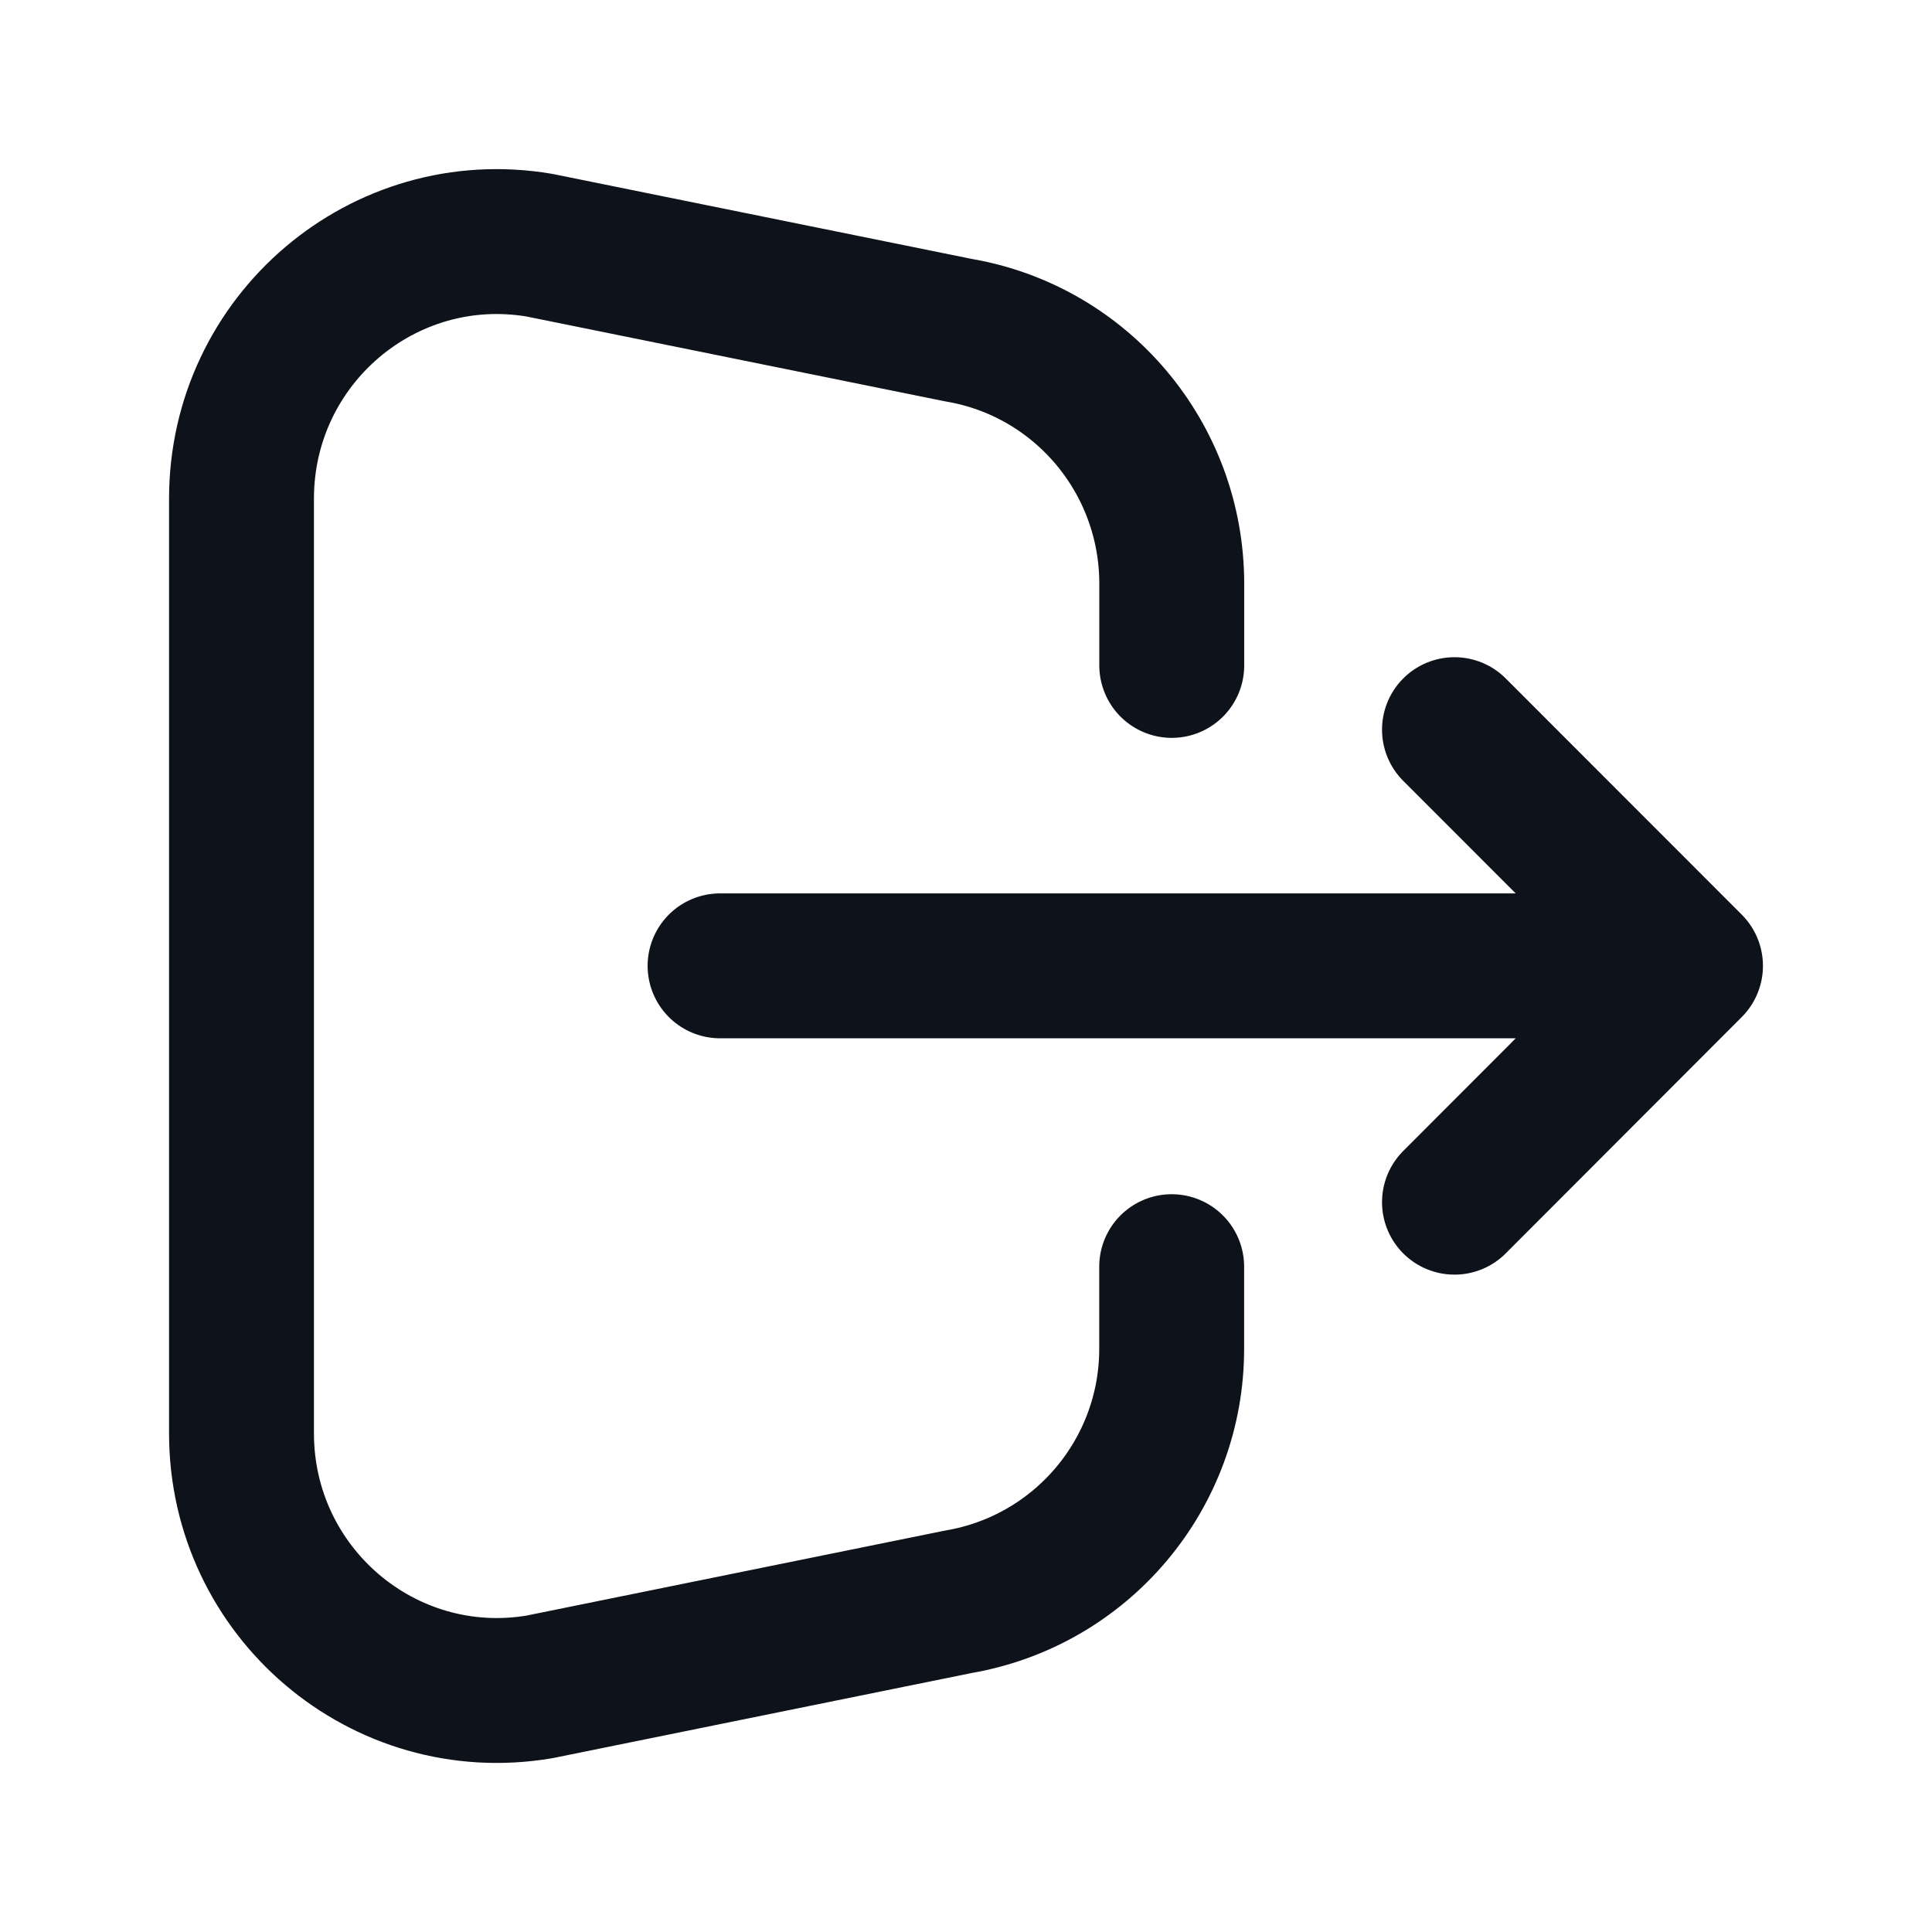
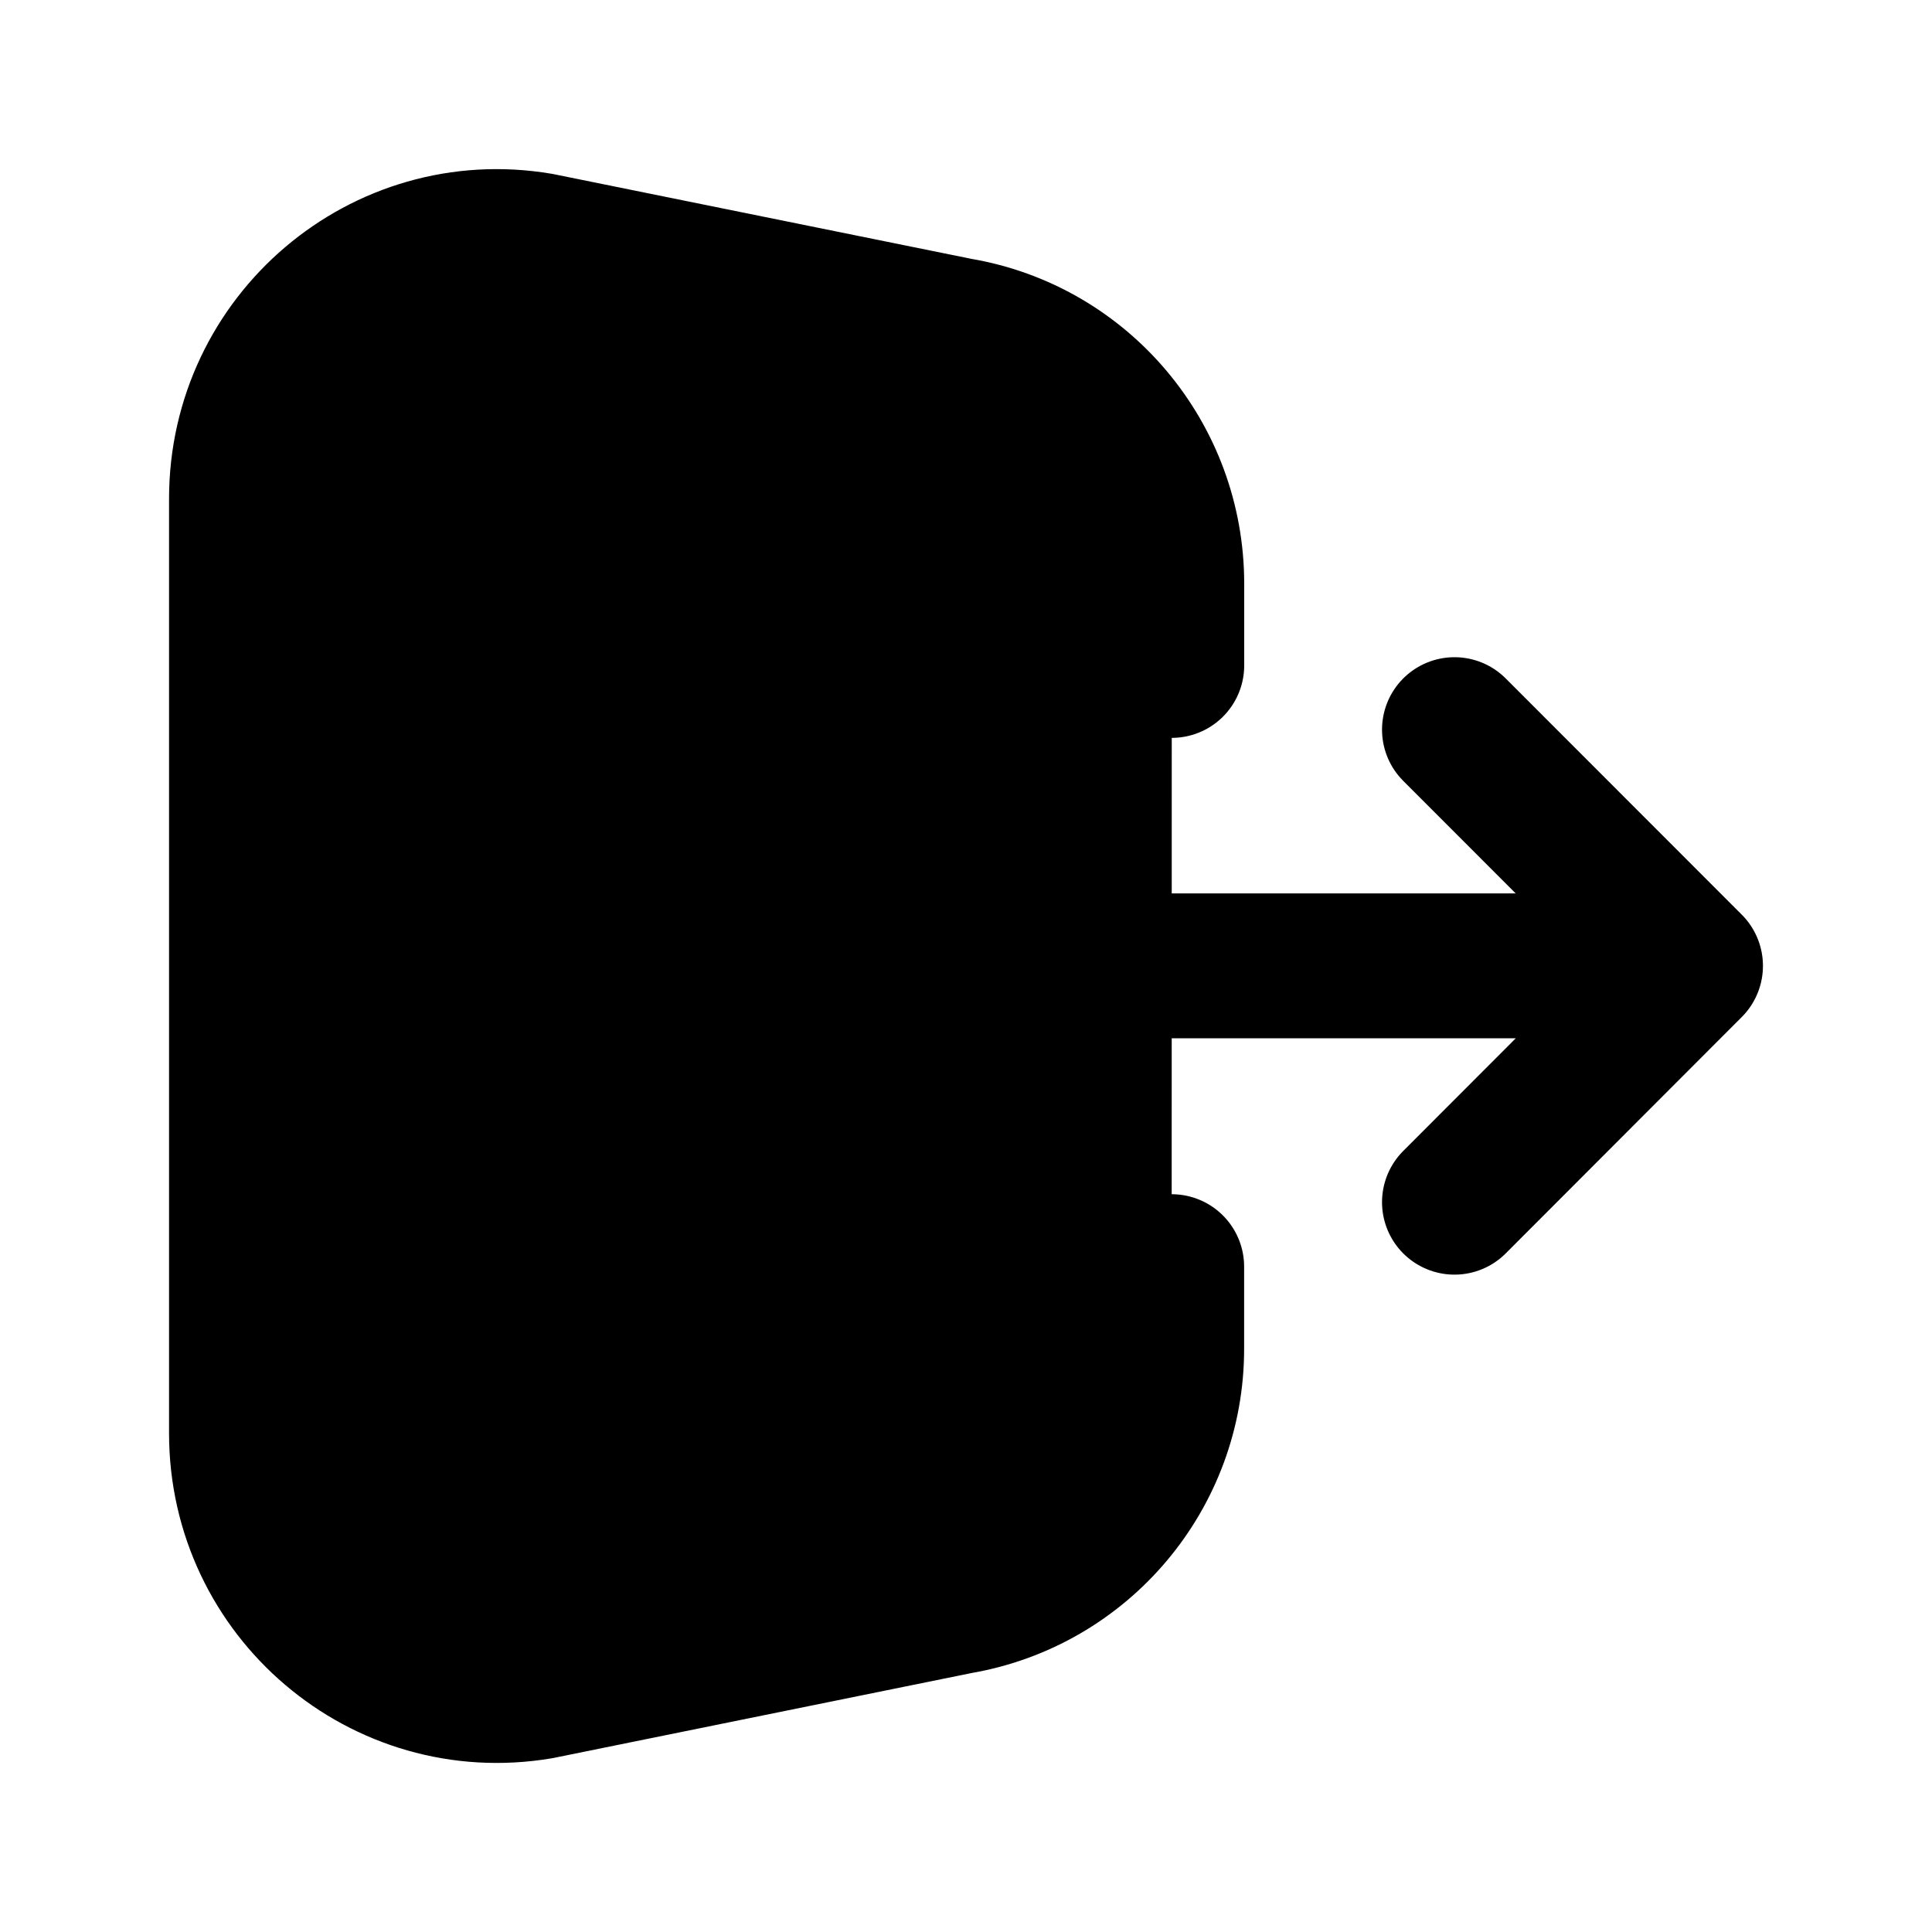
- <svg xmlns="http://www.w3.org/2000/svg" width="24" height="24" fill="none" viewBox="0 0 24 24">
-   <path stroke="#0E121B" stroke-linecap="round" stroke-linejoin="round" stroke-width="1.8" d="M21 11.998H8.945m12.055 0-2.932-2.934M21 11.998l-2.932 2.936M14.556 8.266V7.251c0-1.56-1.121-2.891-2.651-3.15L6.702 3.046C4.765 2.718 3 4.219 3 6.195v11.61c0 1.976 1.765 3.477 3.702 3.15l5.203-1.057a3.188 3.188 0 0 0 2.65-3.149v-1.014" />
+ <svg xmlns="http://www.w3.org/2000/svg" width="24" height="24" fill="currentColor" viewBox="0 0 24 24">
+   <path stroke="currentColor" stroke-linecap="round" stroke-linejoin="round" stroke-width="1.8" d="M21 11.998H8.945m12.055 0-2.932-2.934M21 11.998l-2.932 2.936M14.556 8.266V7.251c0-1.56-1.121-2.891-2.651-3.15L6.702 3.046C4.765 2.718 3 4.219 3 6.195v11.61c0 1.976 1.765 3.477 3.702 3.15l5.203-1.057a3.188 3.188 0 0 0 2.65-3.149v-1.014" />
</svg>
